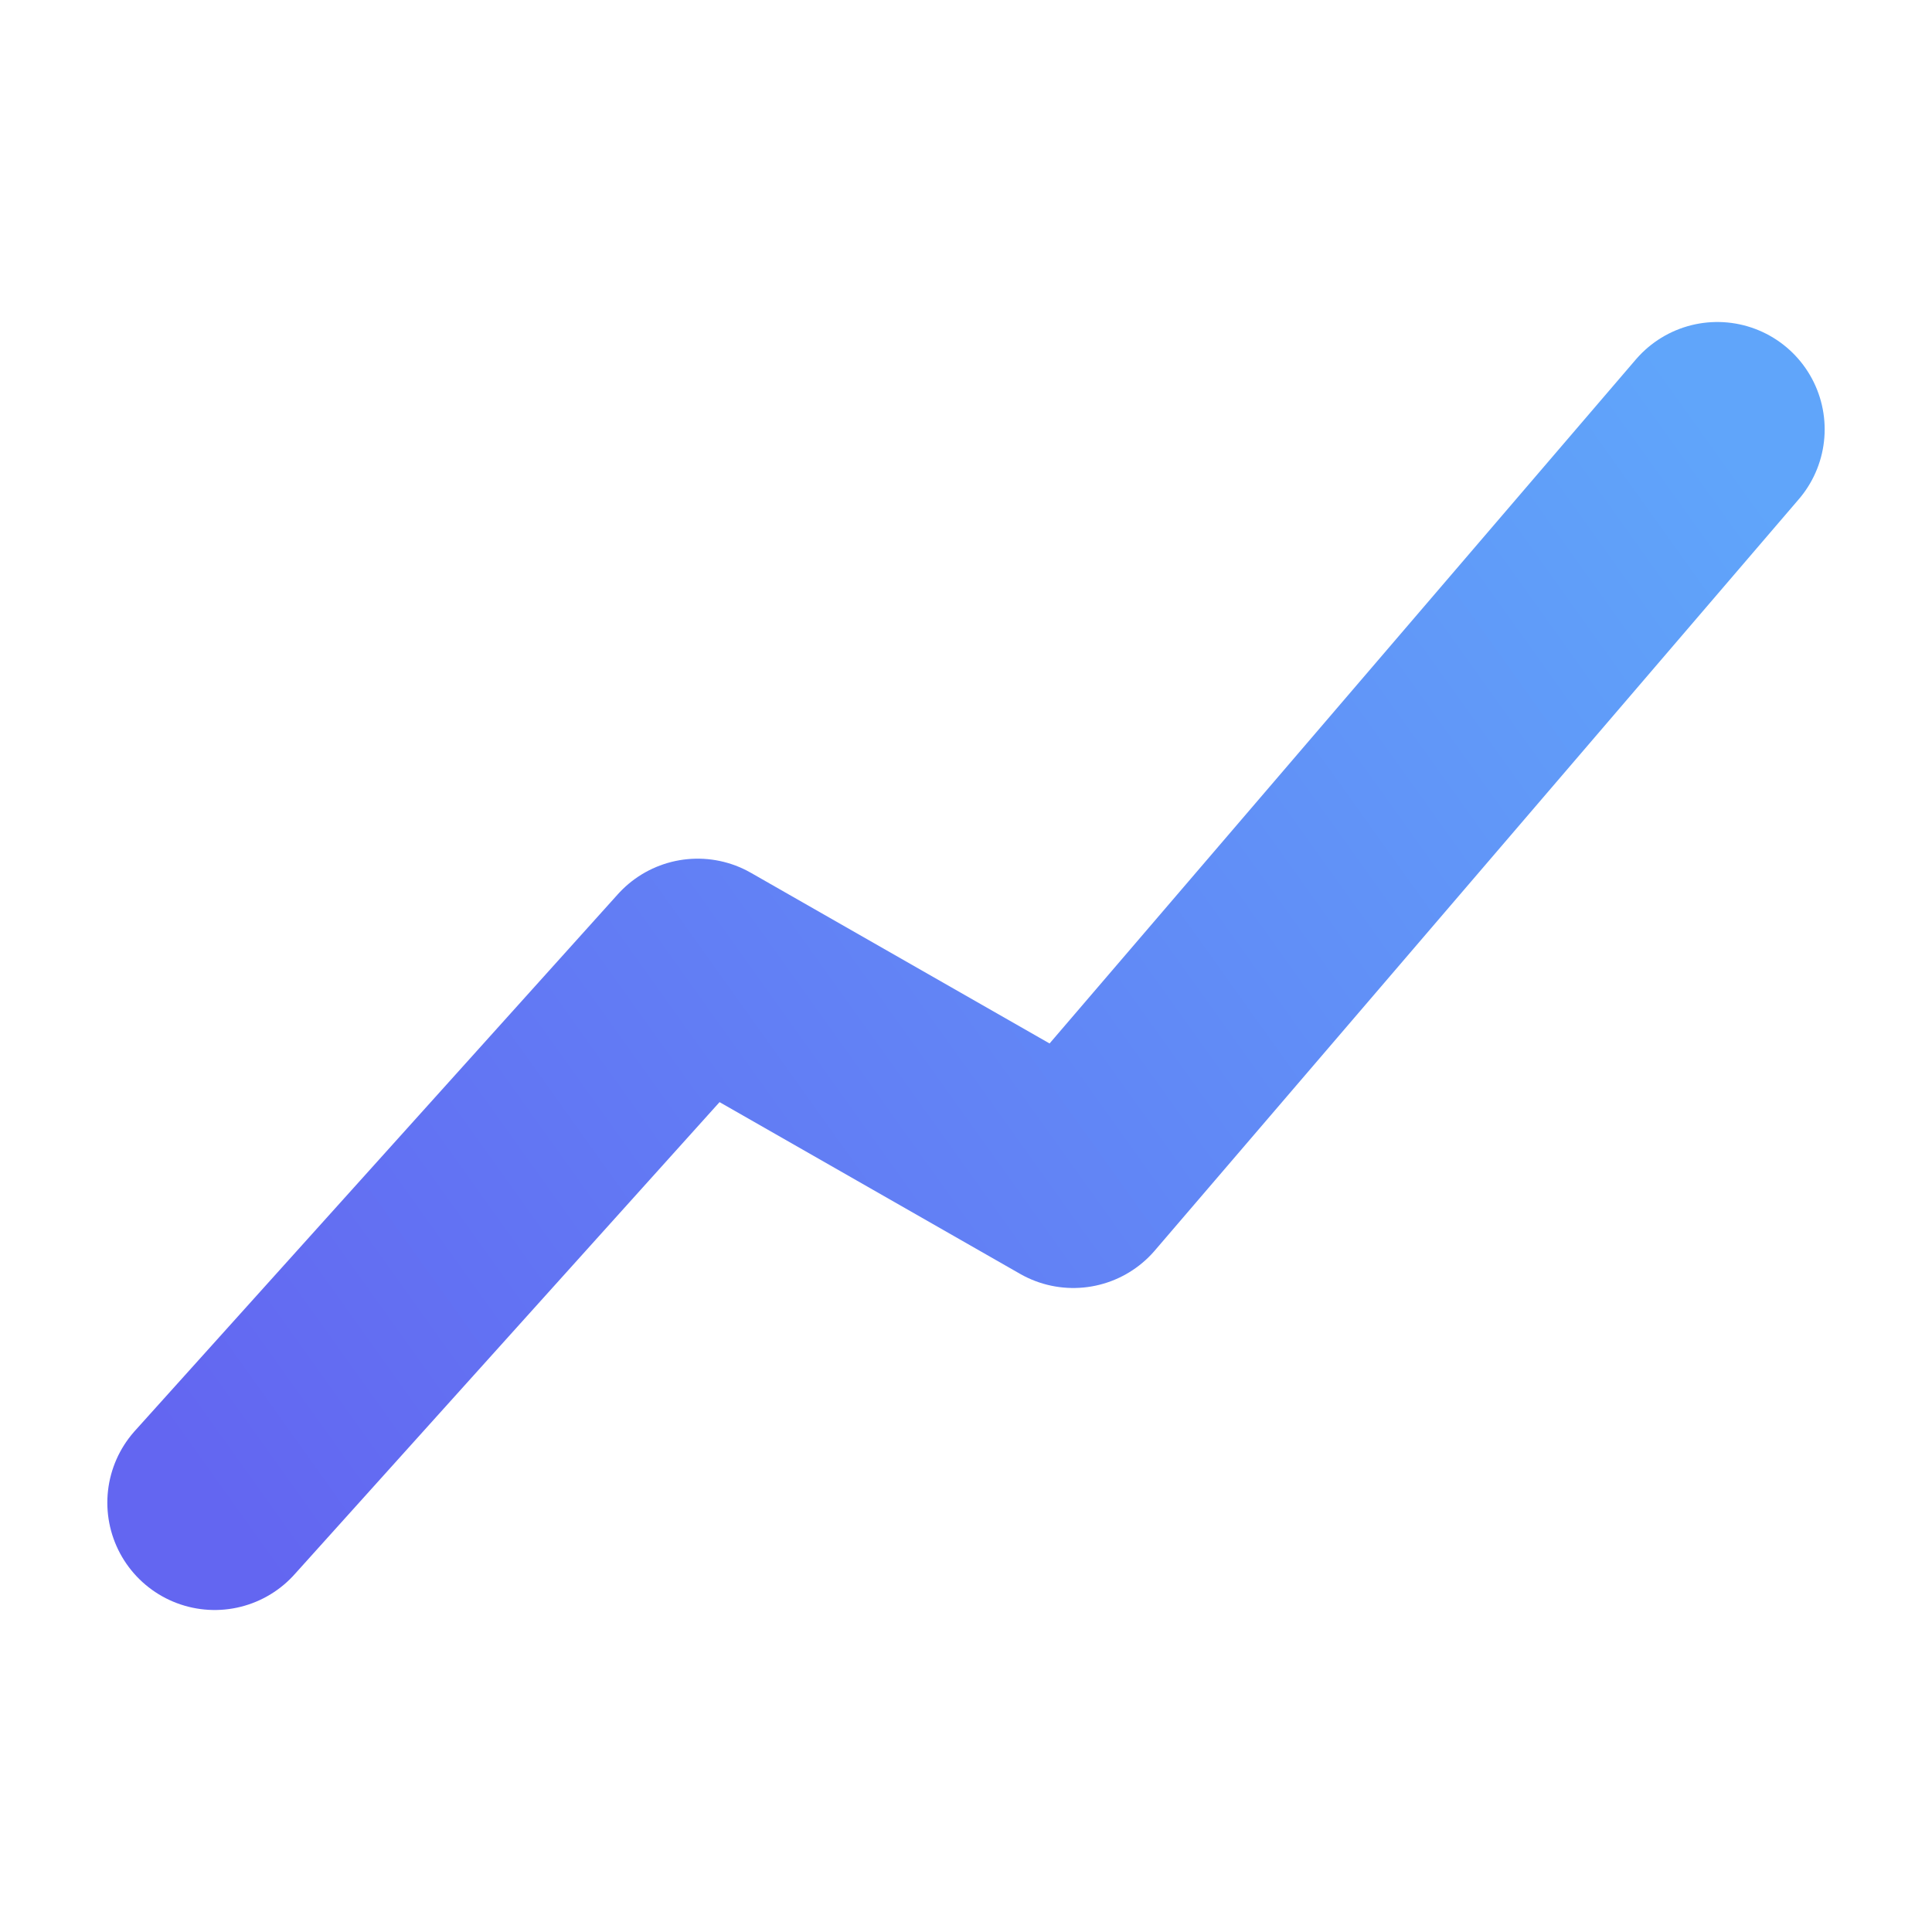
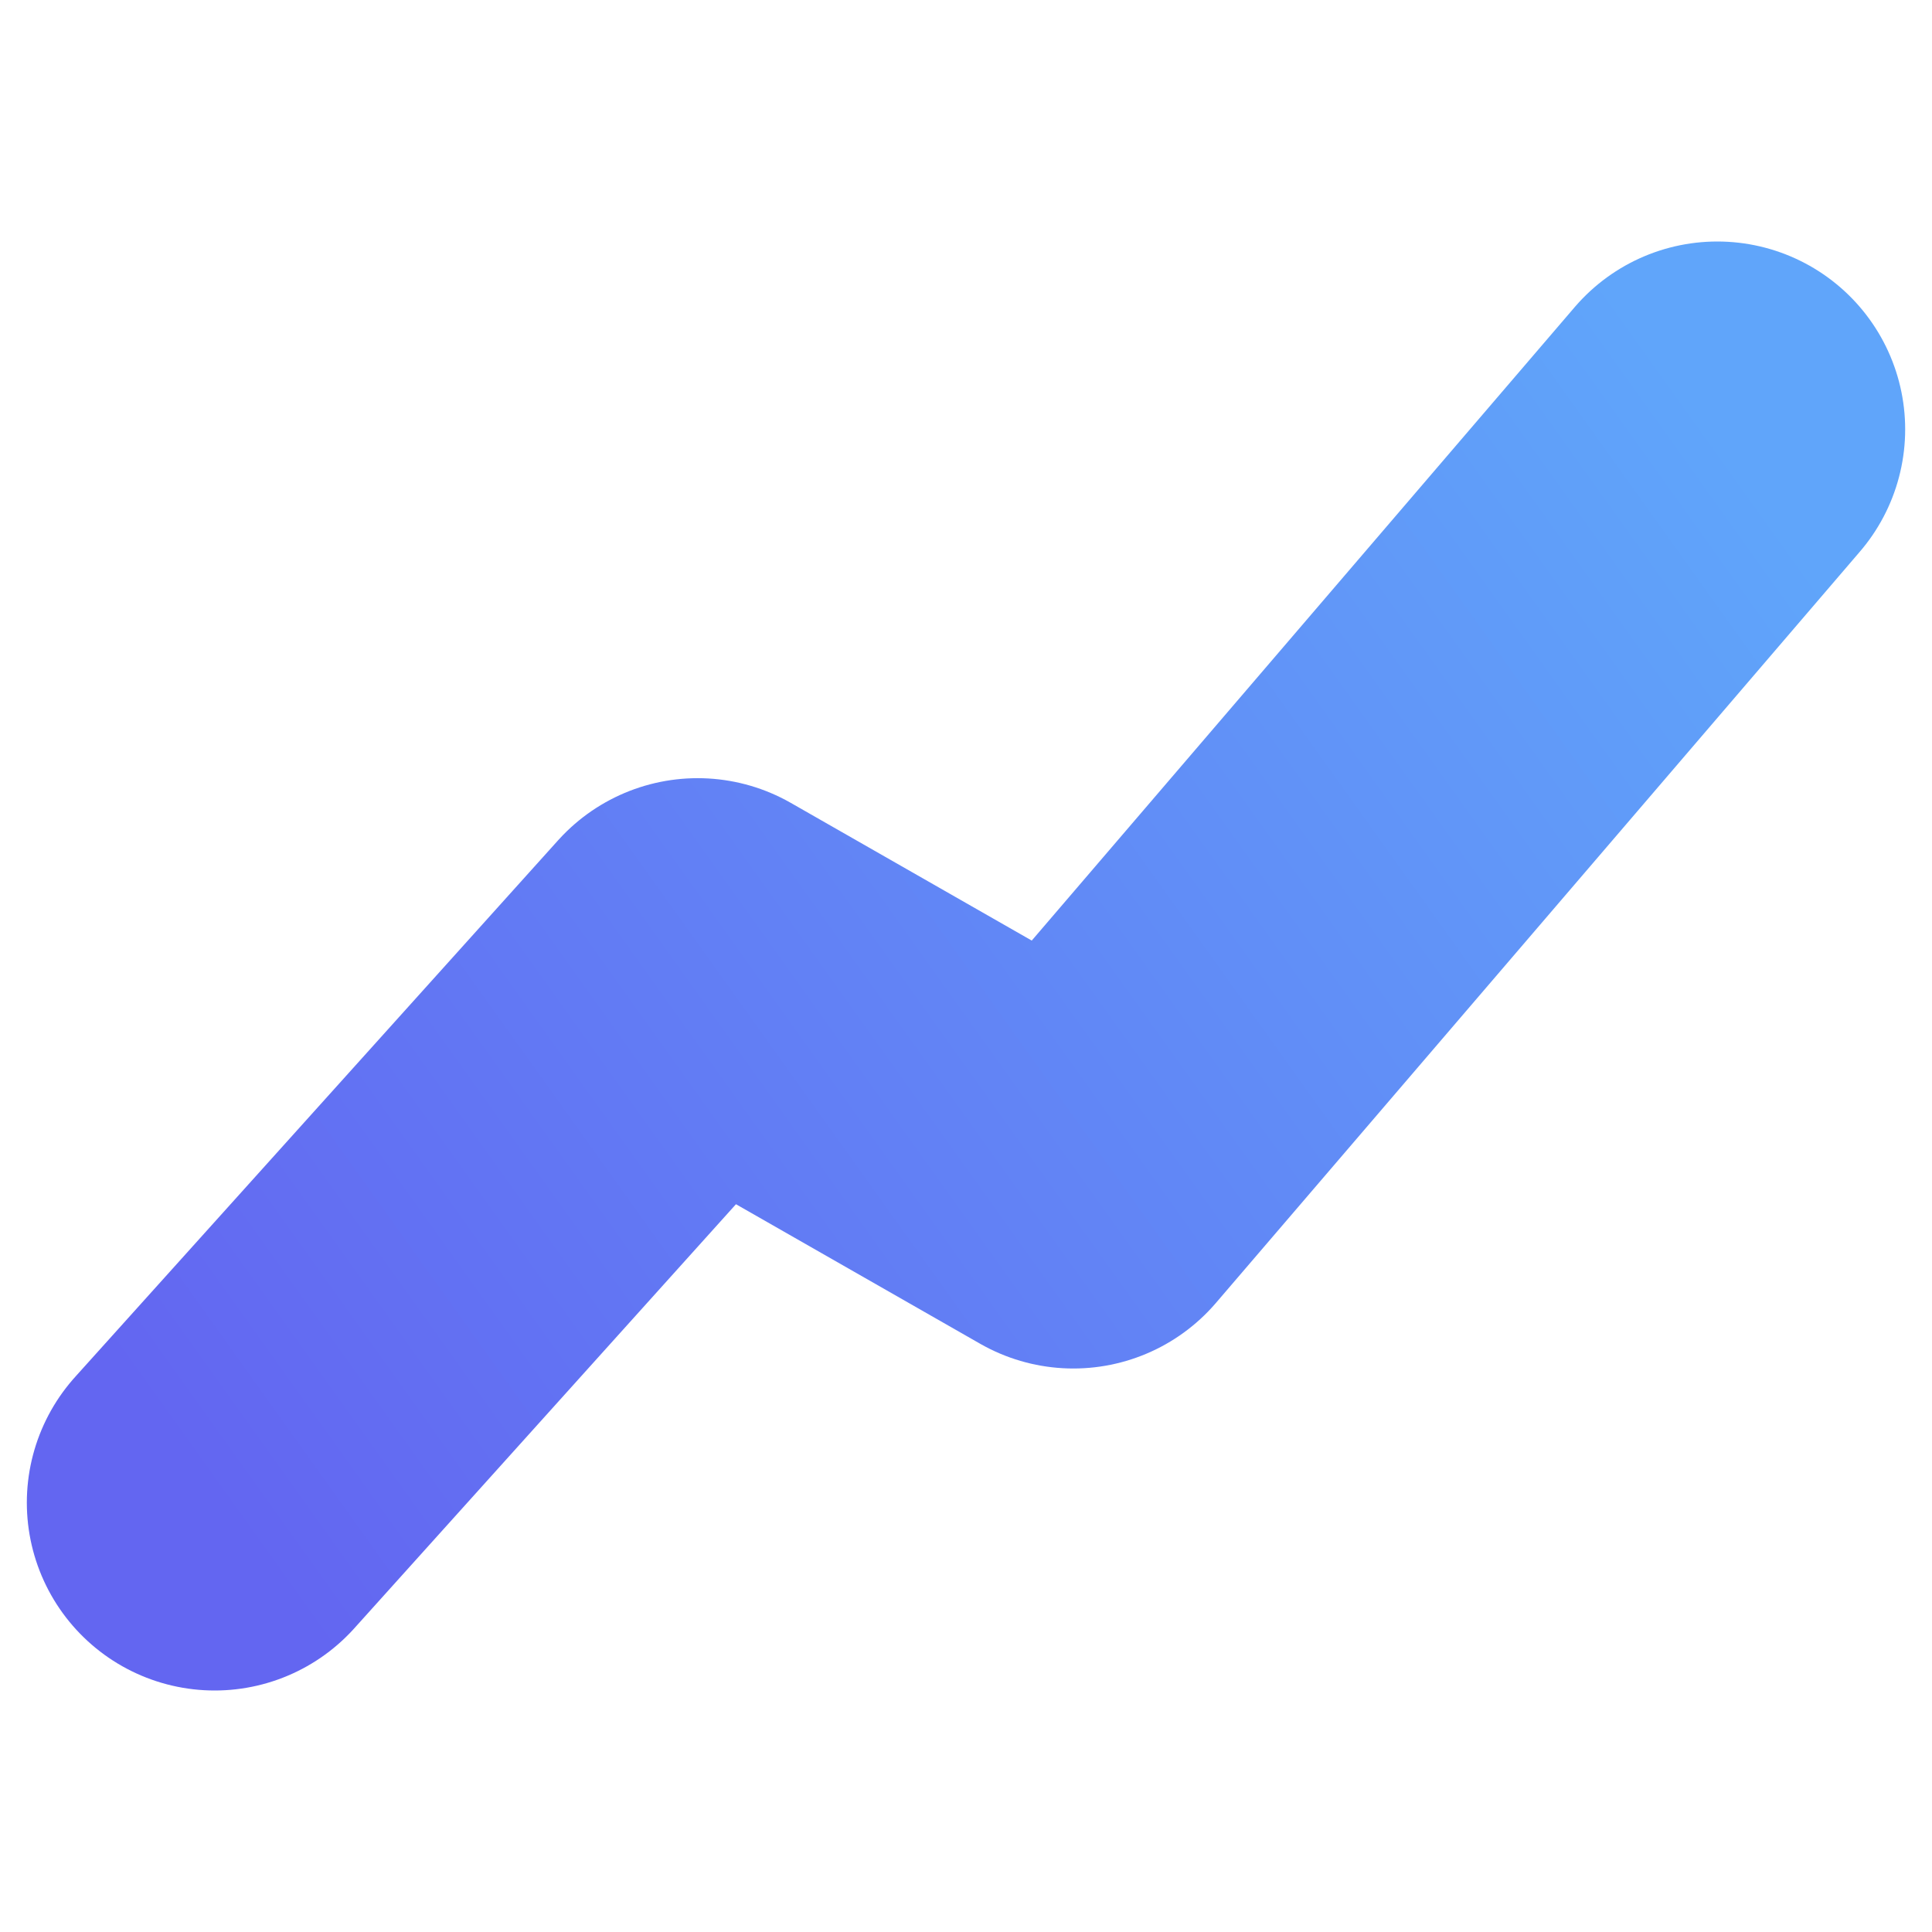
<svg xmlns="http://www.w3.org/2000/svg" width="36" height="36" viewBox="0 0 36 36" fill="none">
  <defs>
    <linearGradient id="lineGrad" x1="4" y1="28" x2="32" y2="8" gradientUnits="userSpaceOnUse">
      <stop offset="0%" stop-color="#6366F1" />
      <stop offset="100%" stop-color="#60A5FA" />
    </linearGradient>
  </defs>
-   <path d="M 4 28 L 13 18 L 20 22 L 32 8" stroke="url(#lineGrad)" stroke-width="4" stroke-linecap="round" stroke-linejoin="round" fill="none" />
+   <path d="M 4 28 L 13 18 L 20 22 L 32 8" stroke="url(#lineGrad)" stroke-width="7" stroke-linecap="round" stroke-linejoin="round" fill="none" />
</svg>
